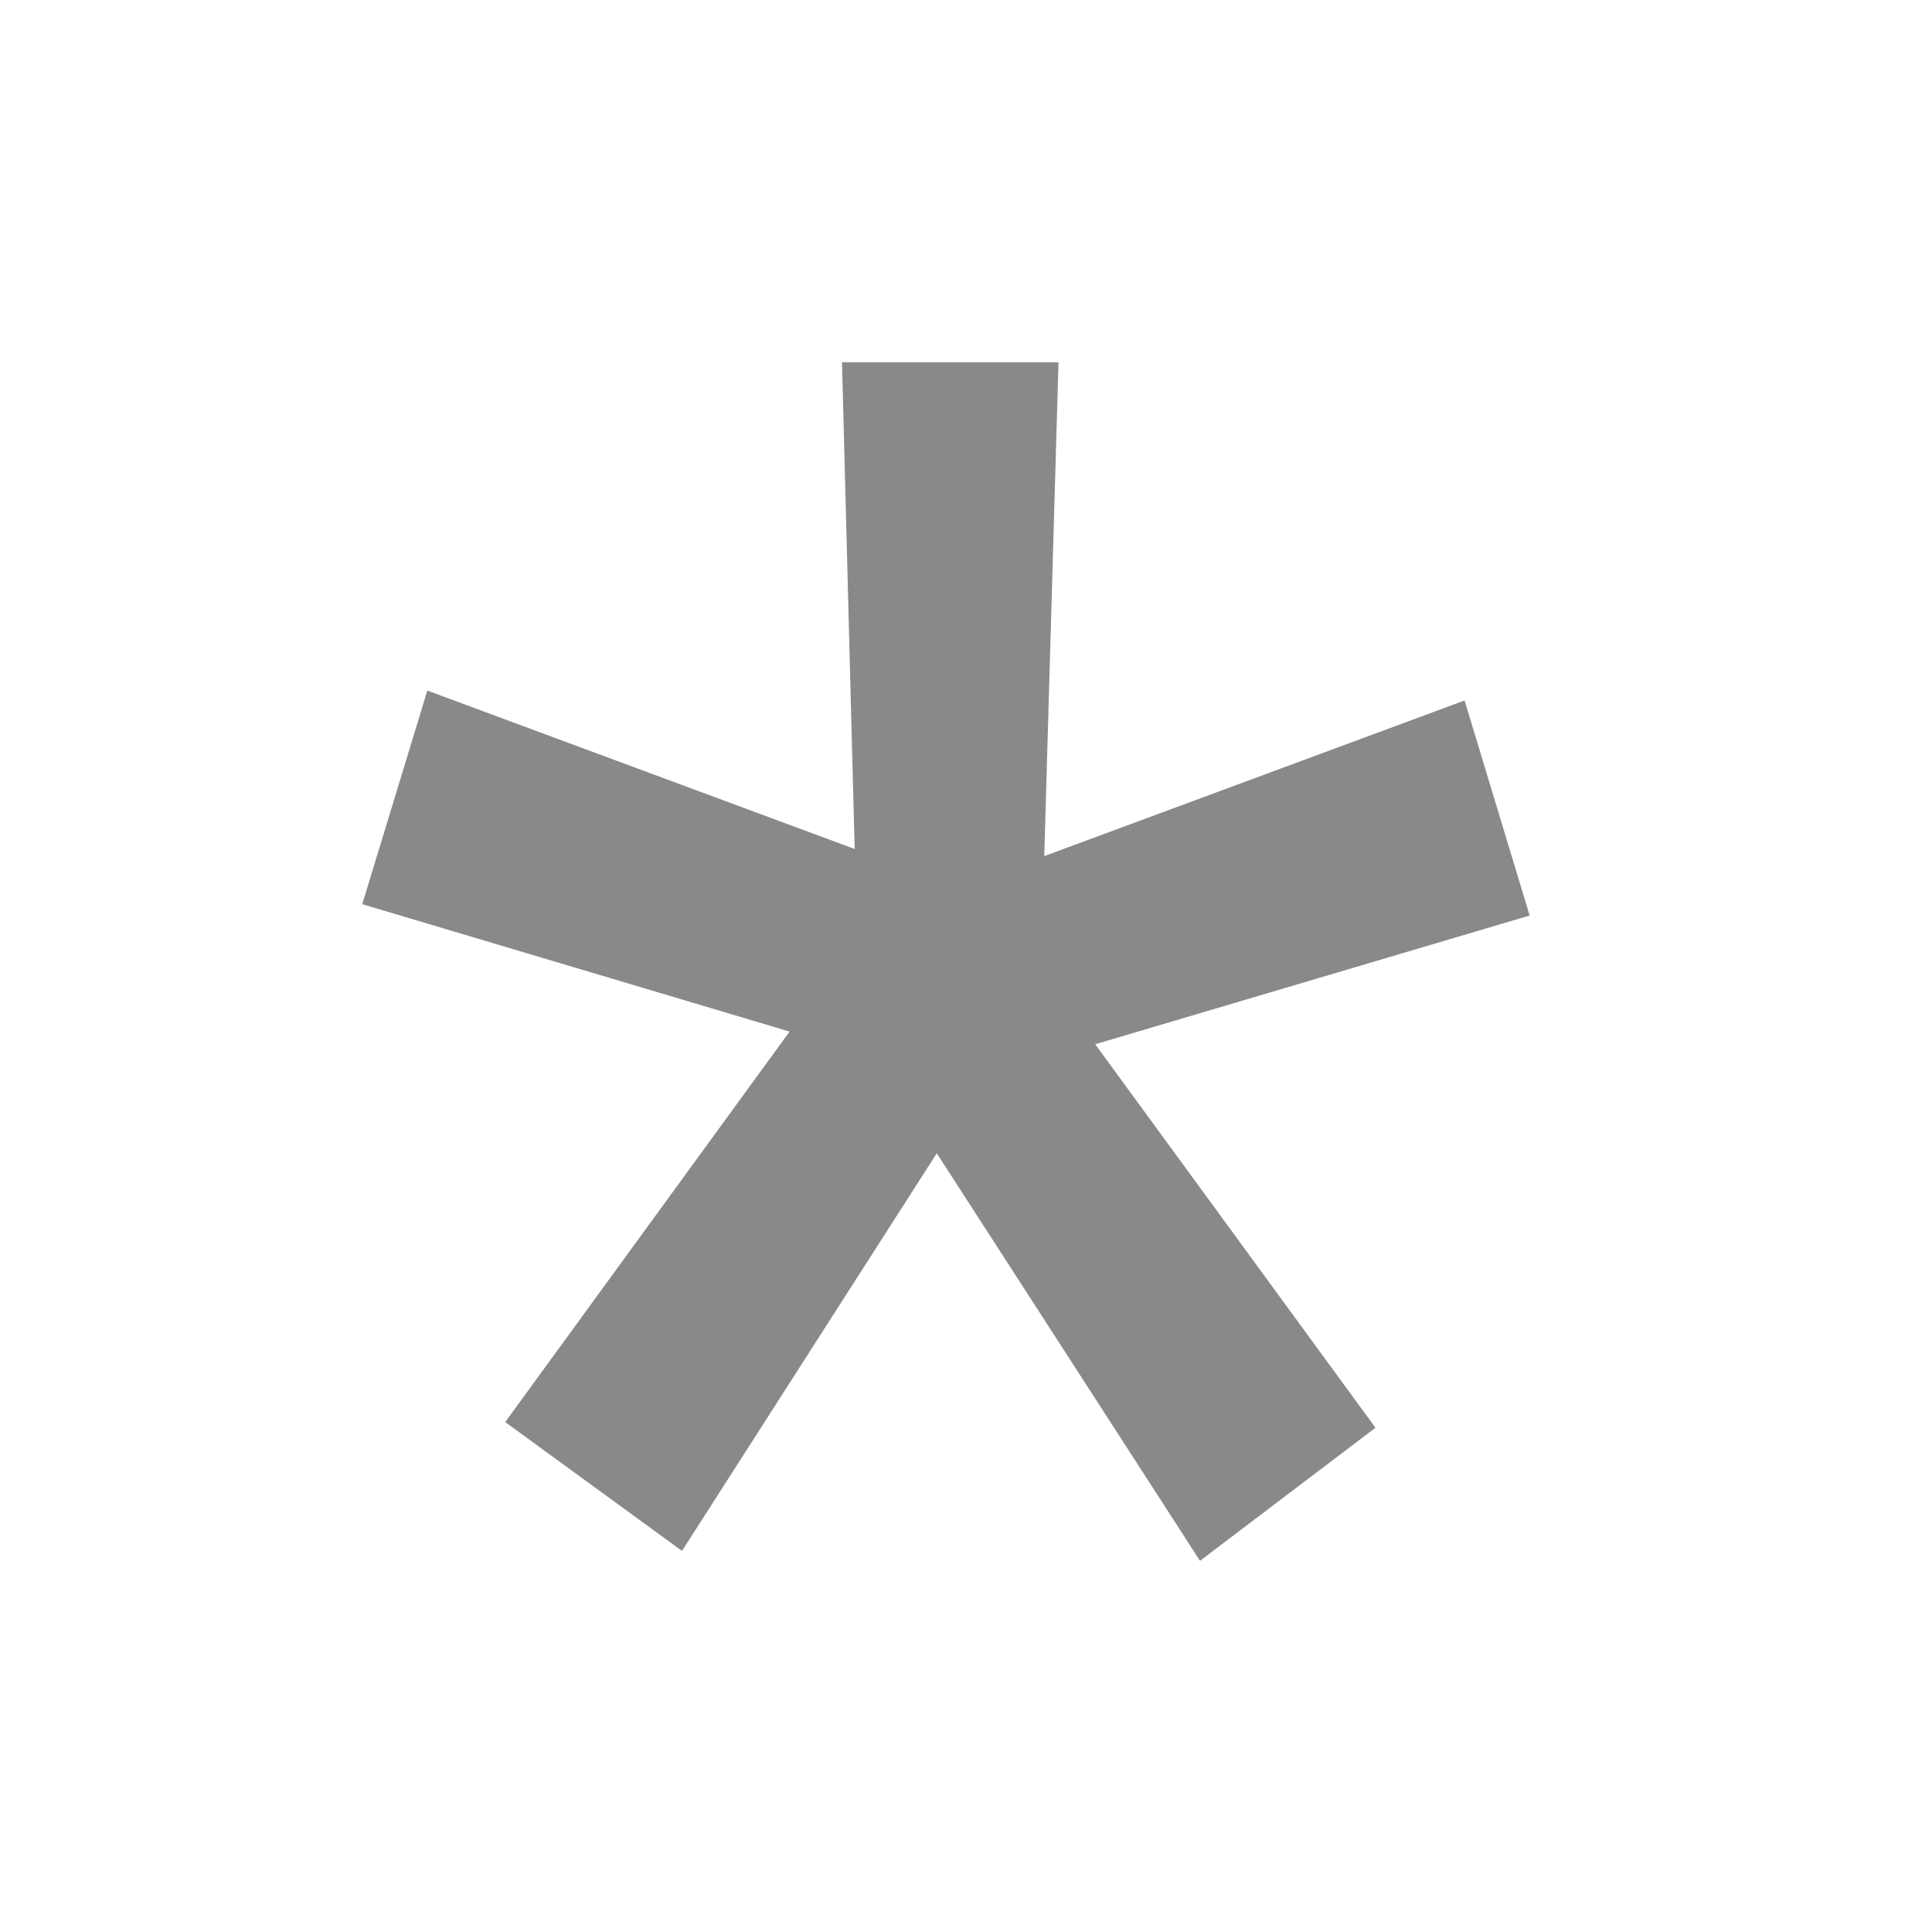
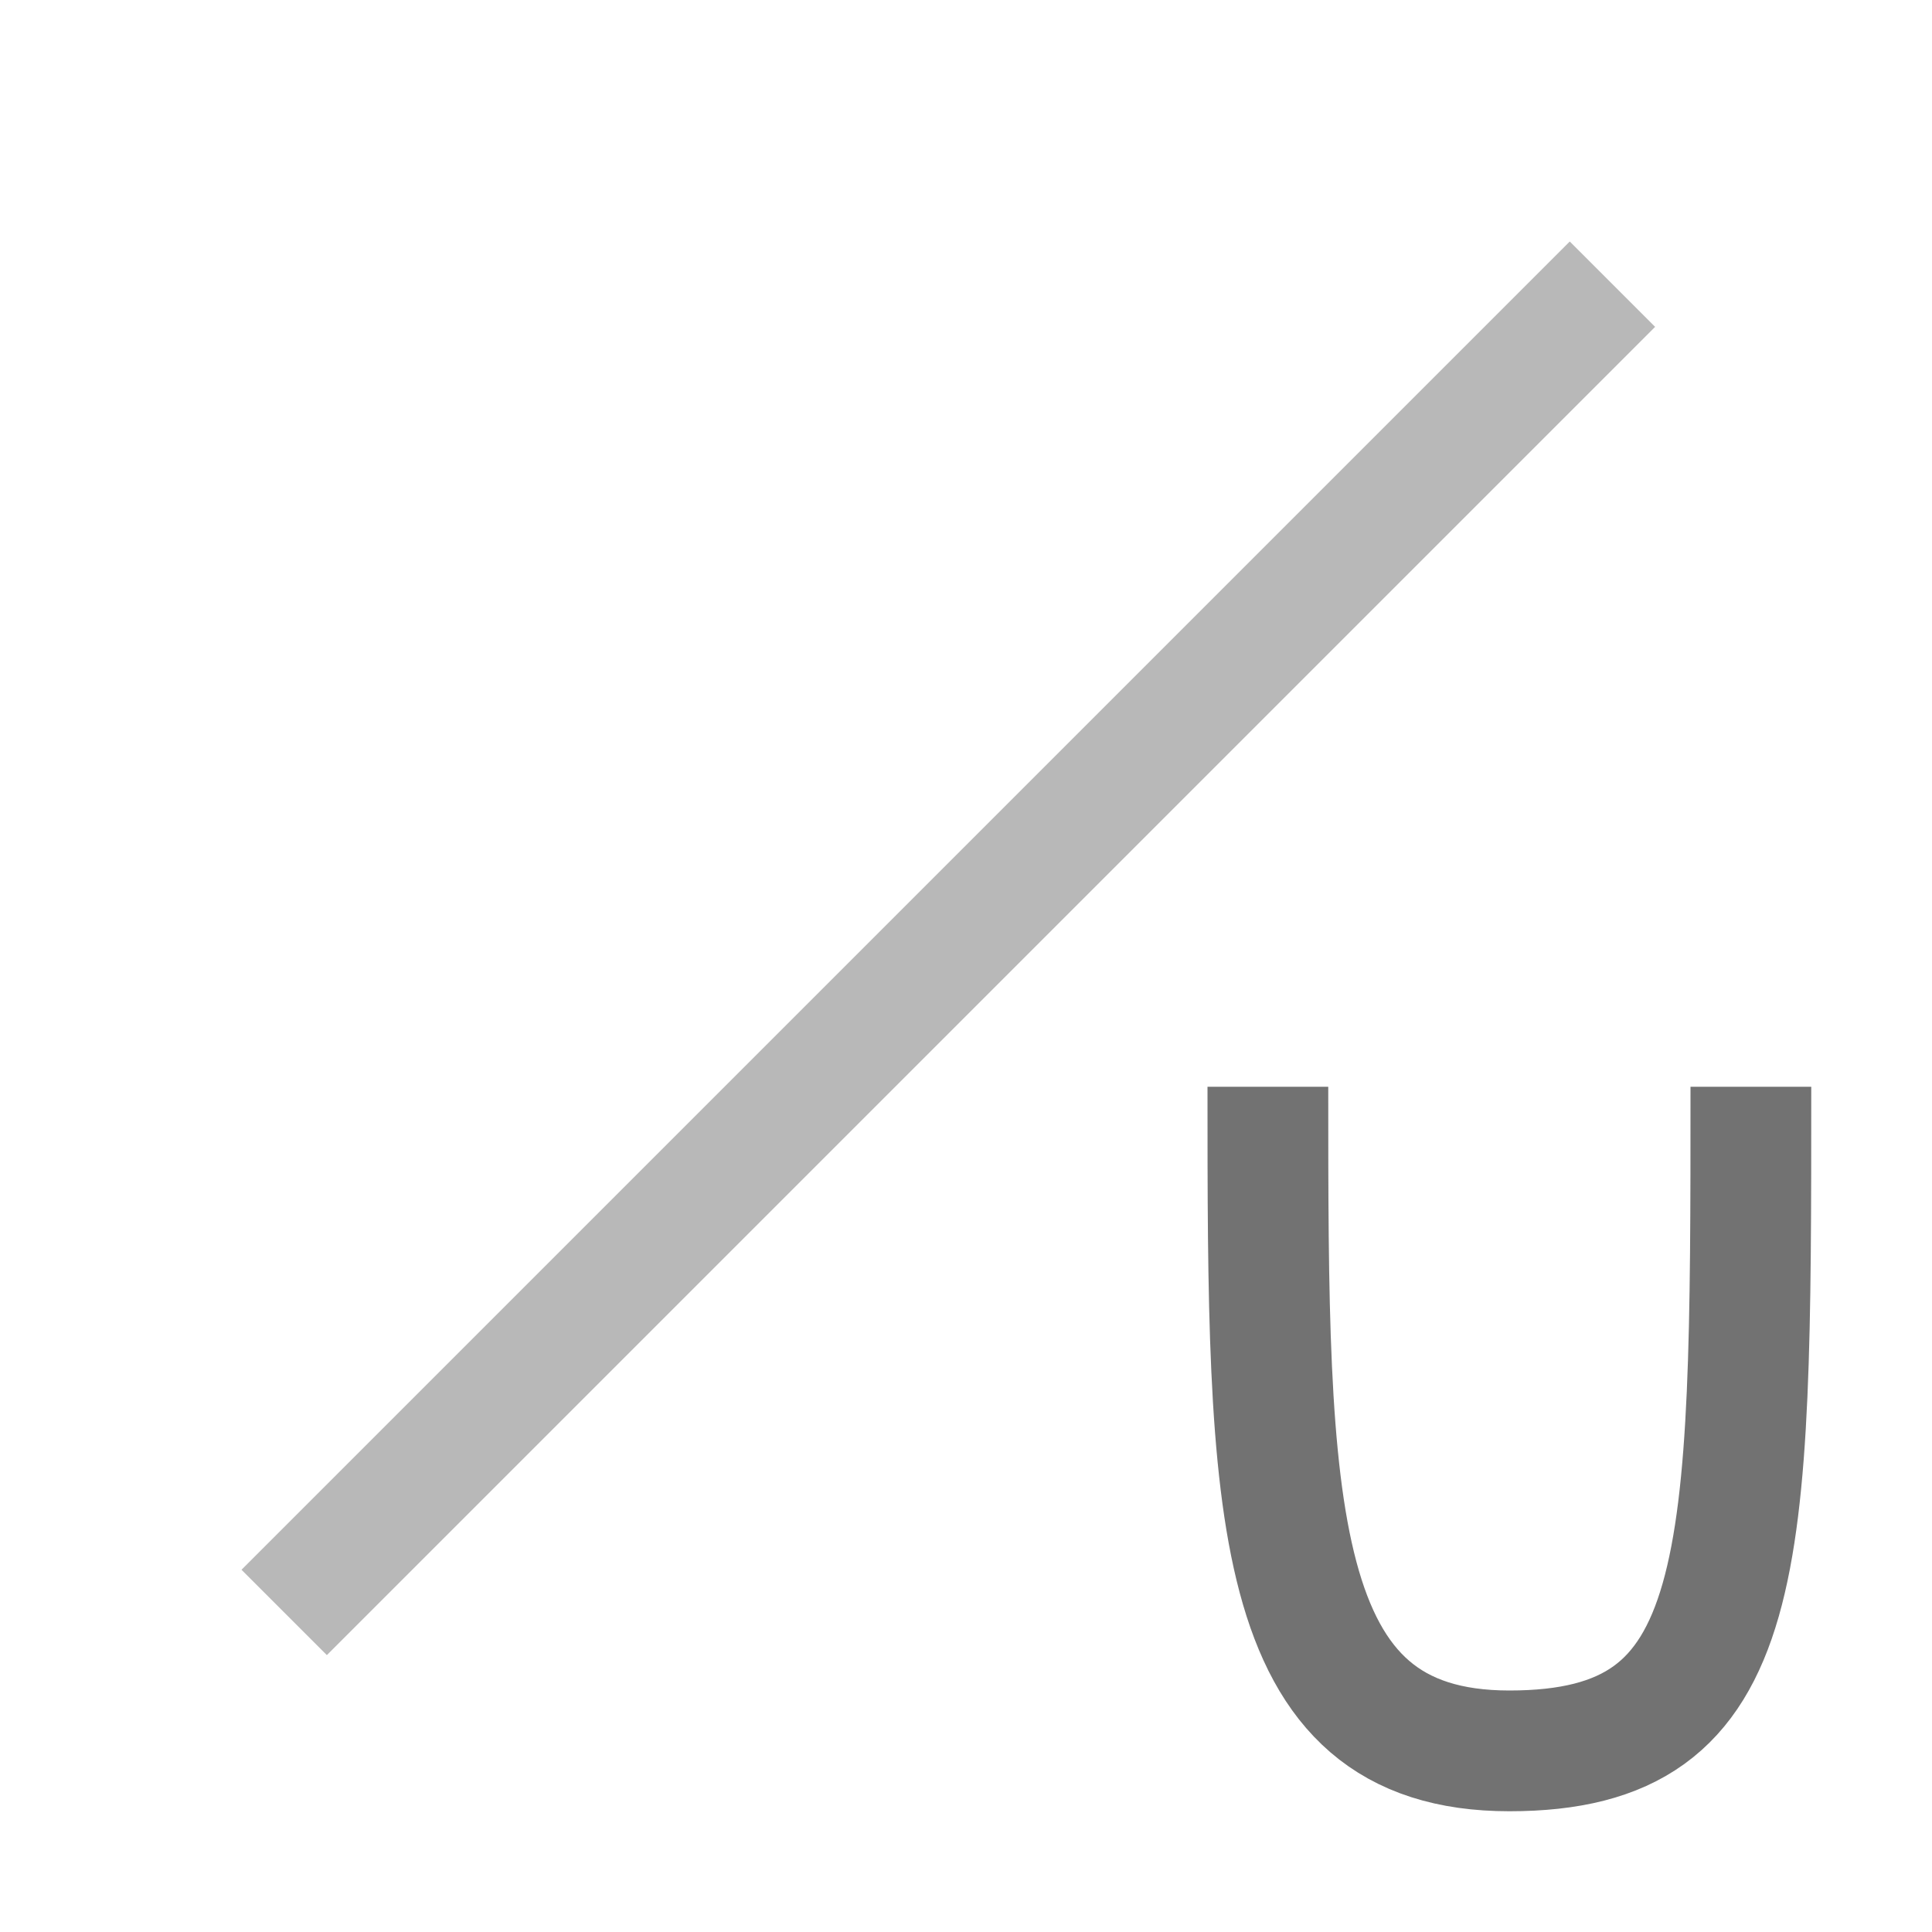
<svg xmlns="http://www.w3.org/2000/svg" width="16" height="16" viewBox="0 0 16 16" fill="none">
-   <path d="M6.539 8.543L3 7.488L3.539 5.719L7.078 7.031L6.973 3H8.766L8.648 7.09L12.129 5.801L12.668 7.582L9.07 8.648L11.391 11.824L9.938 12.926L7.758 9.551L5.648 12.844L4.184 11.777L6.539 8.543Z" fill="#898989" />
+   <path opacity="0.5" fill-rule="evenodd" clip-rule="evenodd" d="M2 13L13 2L13.707 2.707L2.707 13.707L2 13Z" fill="#727272" />
+   <path d="M10.5 9C10.5 12.5 10.5 14.5 12.5 14.5C14.5 14.5 14.5 13 14.5 9" stroke="#727272" />
</svg>
